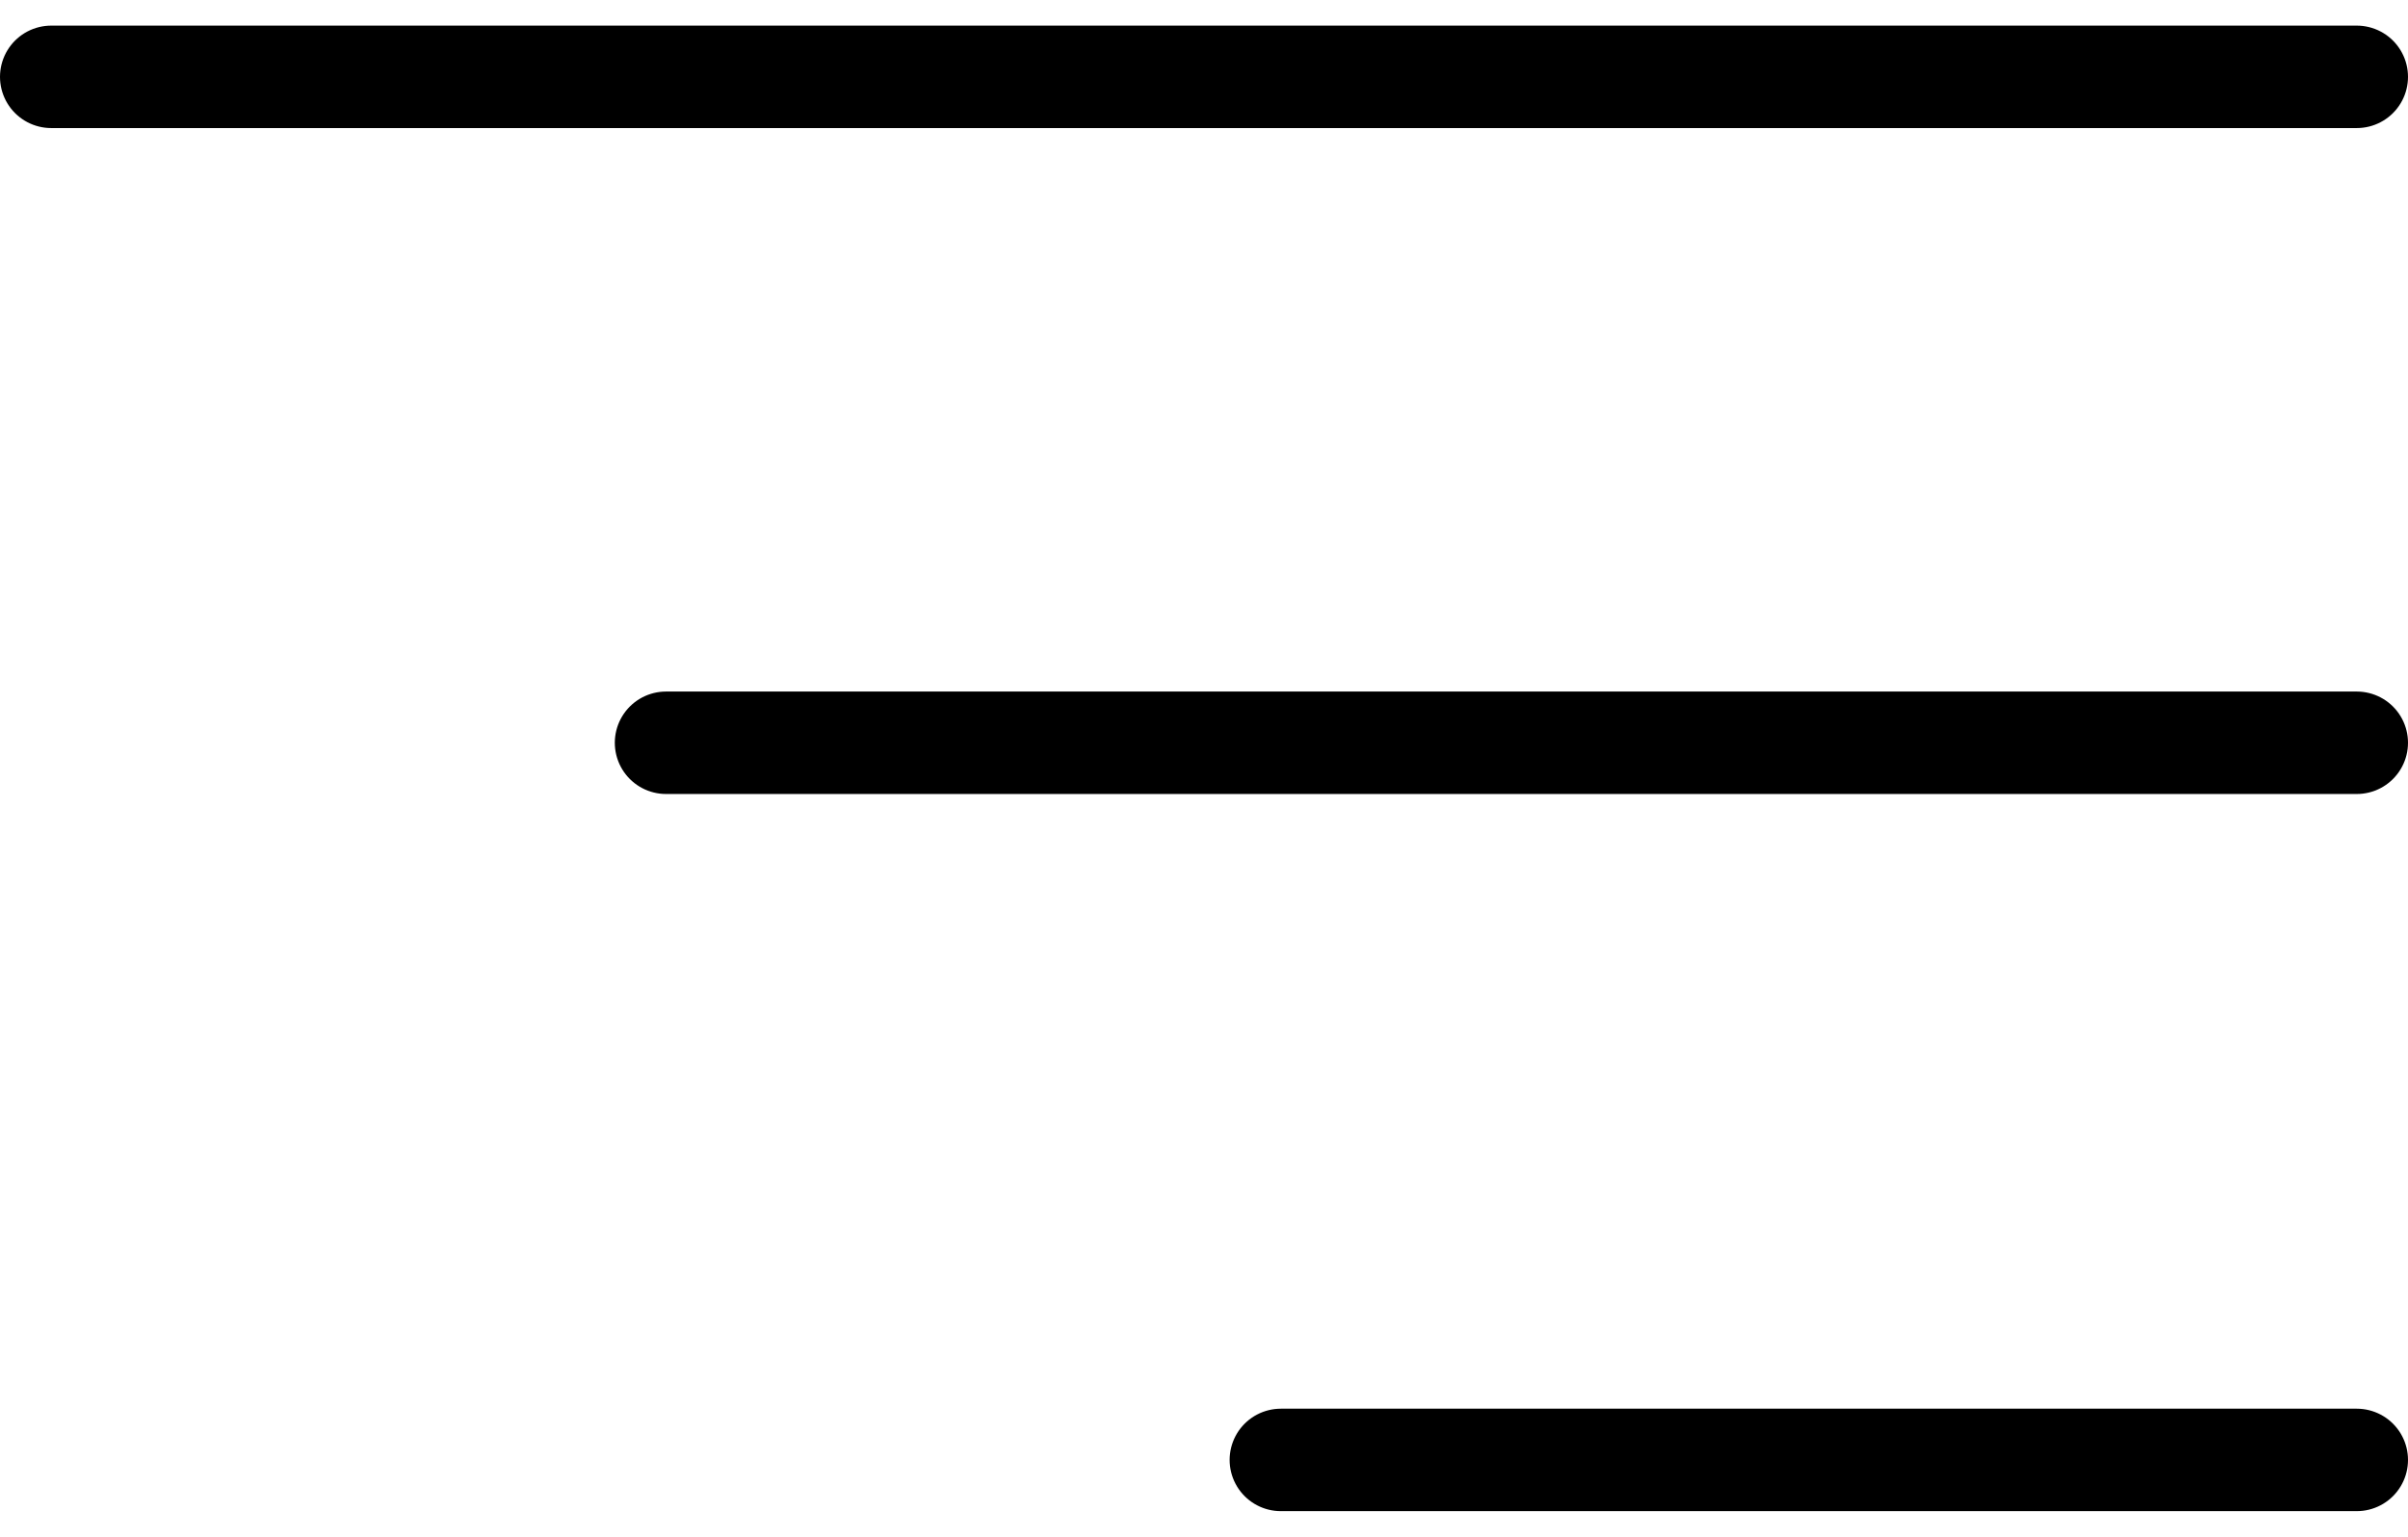
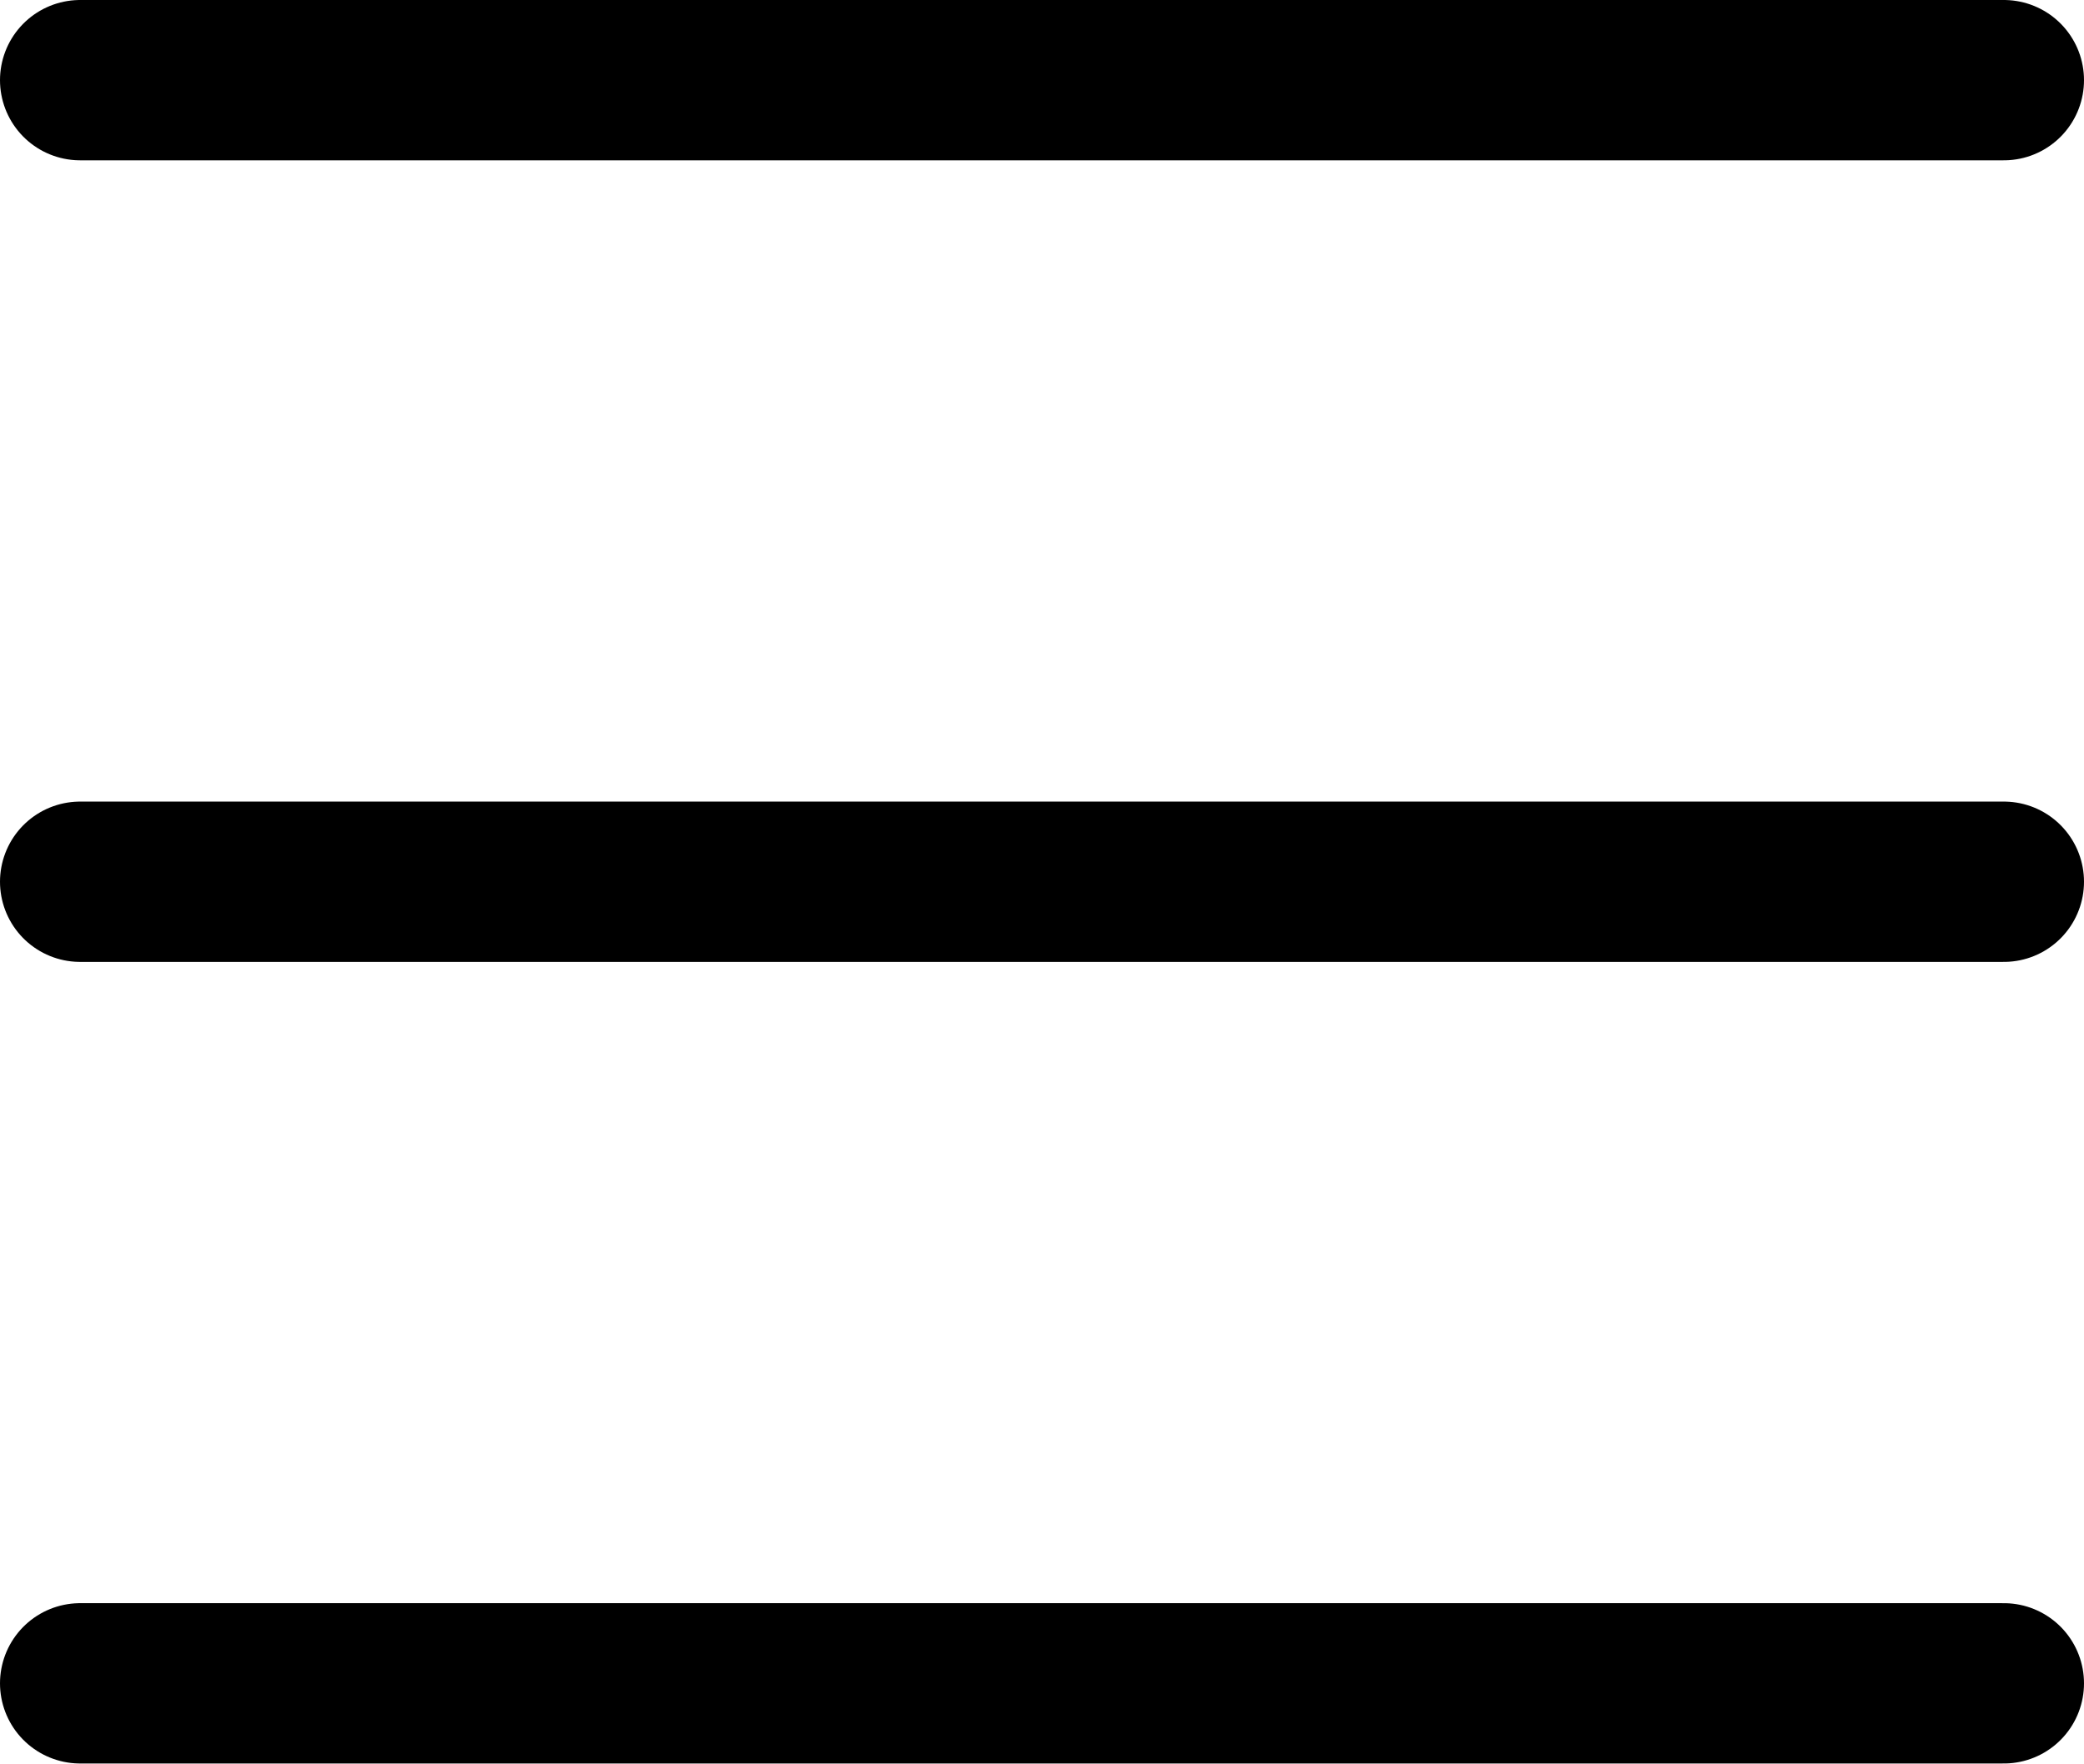
- <svg xmlns="http://www.w3.org/2000/svg" width="47px" height="30px" viewBox="0 0 47 30" version="1.1">
-   <g id="Page-1" stroke="none" stroke-width="1" fill="none" fill-rule="evenodd" stroke-linecap="round" stroke-linejoin="round">
-     <g id="icons" transform="translate(-309, -19)" stroke="#000000" stroke-width="2">
-       <path d="M310,20.5 L355,20.5 L310,20.5 Z M322,33.5 L355,33.5 L322,33.5 Z M334,47.5 L355,47.5 L334,47.5 Z" id="burger" />
+ <svg xmlns="http://www.w3.org/2000/svg" width="26px" height="22px" viewBox="0 0 26 22" version="1.1">
+   <g id="Symbols" stroke="none" stroke-width="1" fill="none" fill-rule="evenodd" stroke-linecap="round">
+     <g id="nav" transform="translate(-1571, -1058)" stroke="#000000" stroke-width="2">
+       <g id="burger" transform="translate(1572, 1057)">
+         <path d="M0,2 L24,2" id="Path-2" />
+         <path d="M0,12 L24,12" id="Path-2" />
+         <path d="M0,22 L24,22" id="Path-2" />
+       </g>
    </g>
  </g>
</svg>
